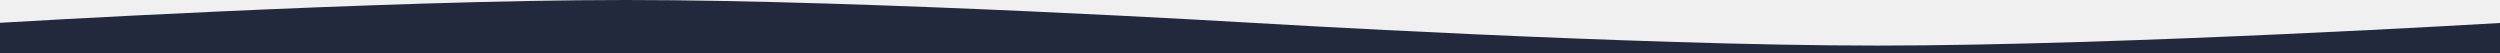
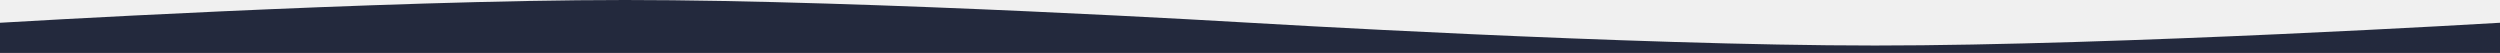
- <svg xmlns="http://www.w3.org/2000/svg" width="1510" height="32" viewBox="0 0 1510 32" fill="#fff">
-   <path d="M1512 13.766C1512 13.766 1282.13 27.532 1134 27.532C985.87 27.532 756 13.766 756 13.766C756 13.766 526.13 0 378 0C229.87 0 0 13.766 0 13.766V32H1512V13.766Z" fill="#23293D" />
+ <svg xmlns="http://www.w3.org/2000/svg" width="1512" height="32" viewBox="0 0 1512 32" fill="none">
+   <g clip-path="url(#clip0_2007_10373)">
+     <path d="M1512 13.766C1512 13.766 1282.13 27.532 1134 27.532C985.87 27.532 756 13.766 756 13.766C756 13.766 526.13 0 378 0C229.87 0 0 13.766 0 13.766V32H1512V13.766Z" fill="#23293D" />
+   </g>
+   <defs>
+     <clipPath id="clip0_2007_10373">
+       <rect width="1512" height="32" fill="white" />
+     </clipPath>
+   </defs>
</svg>
